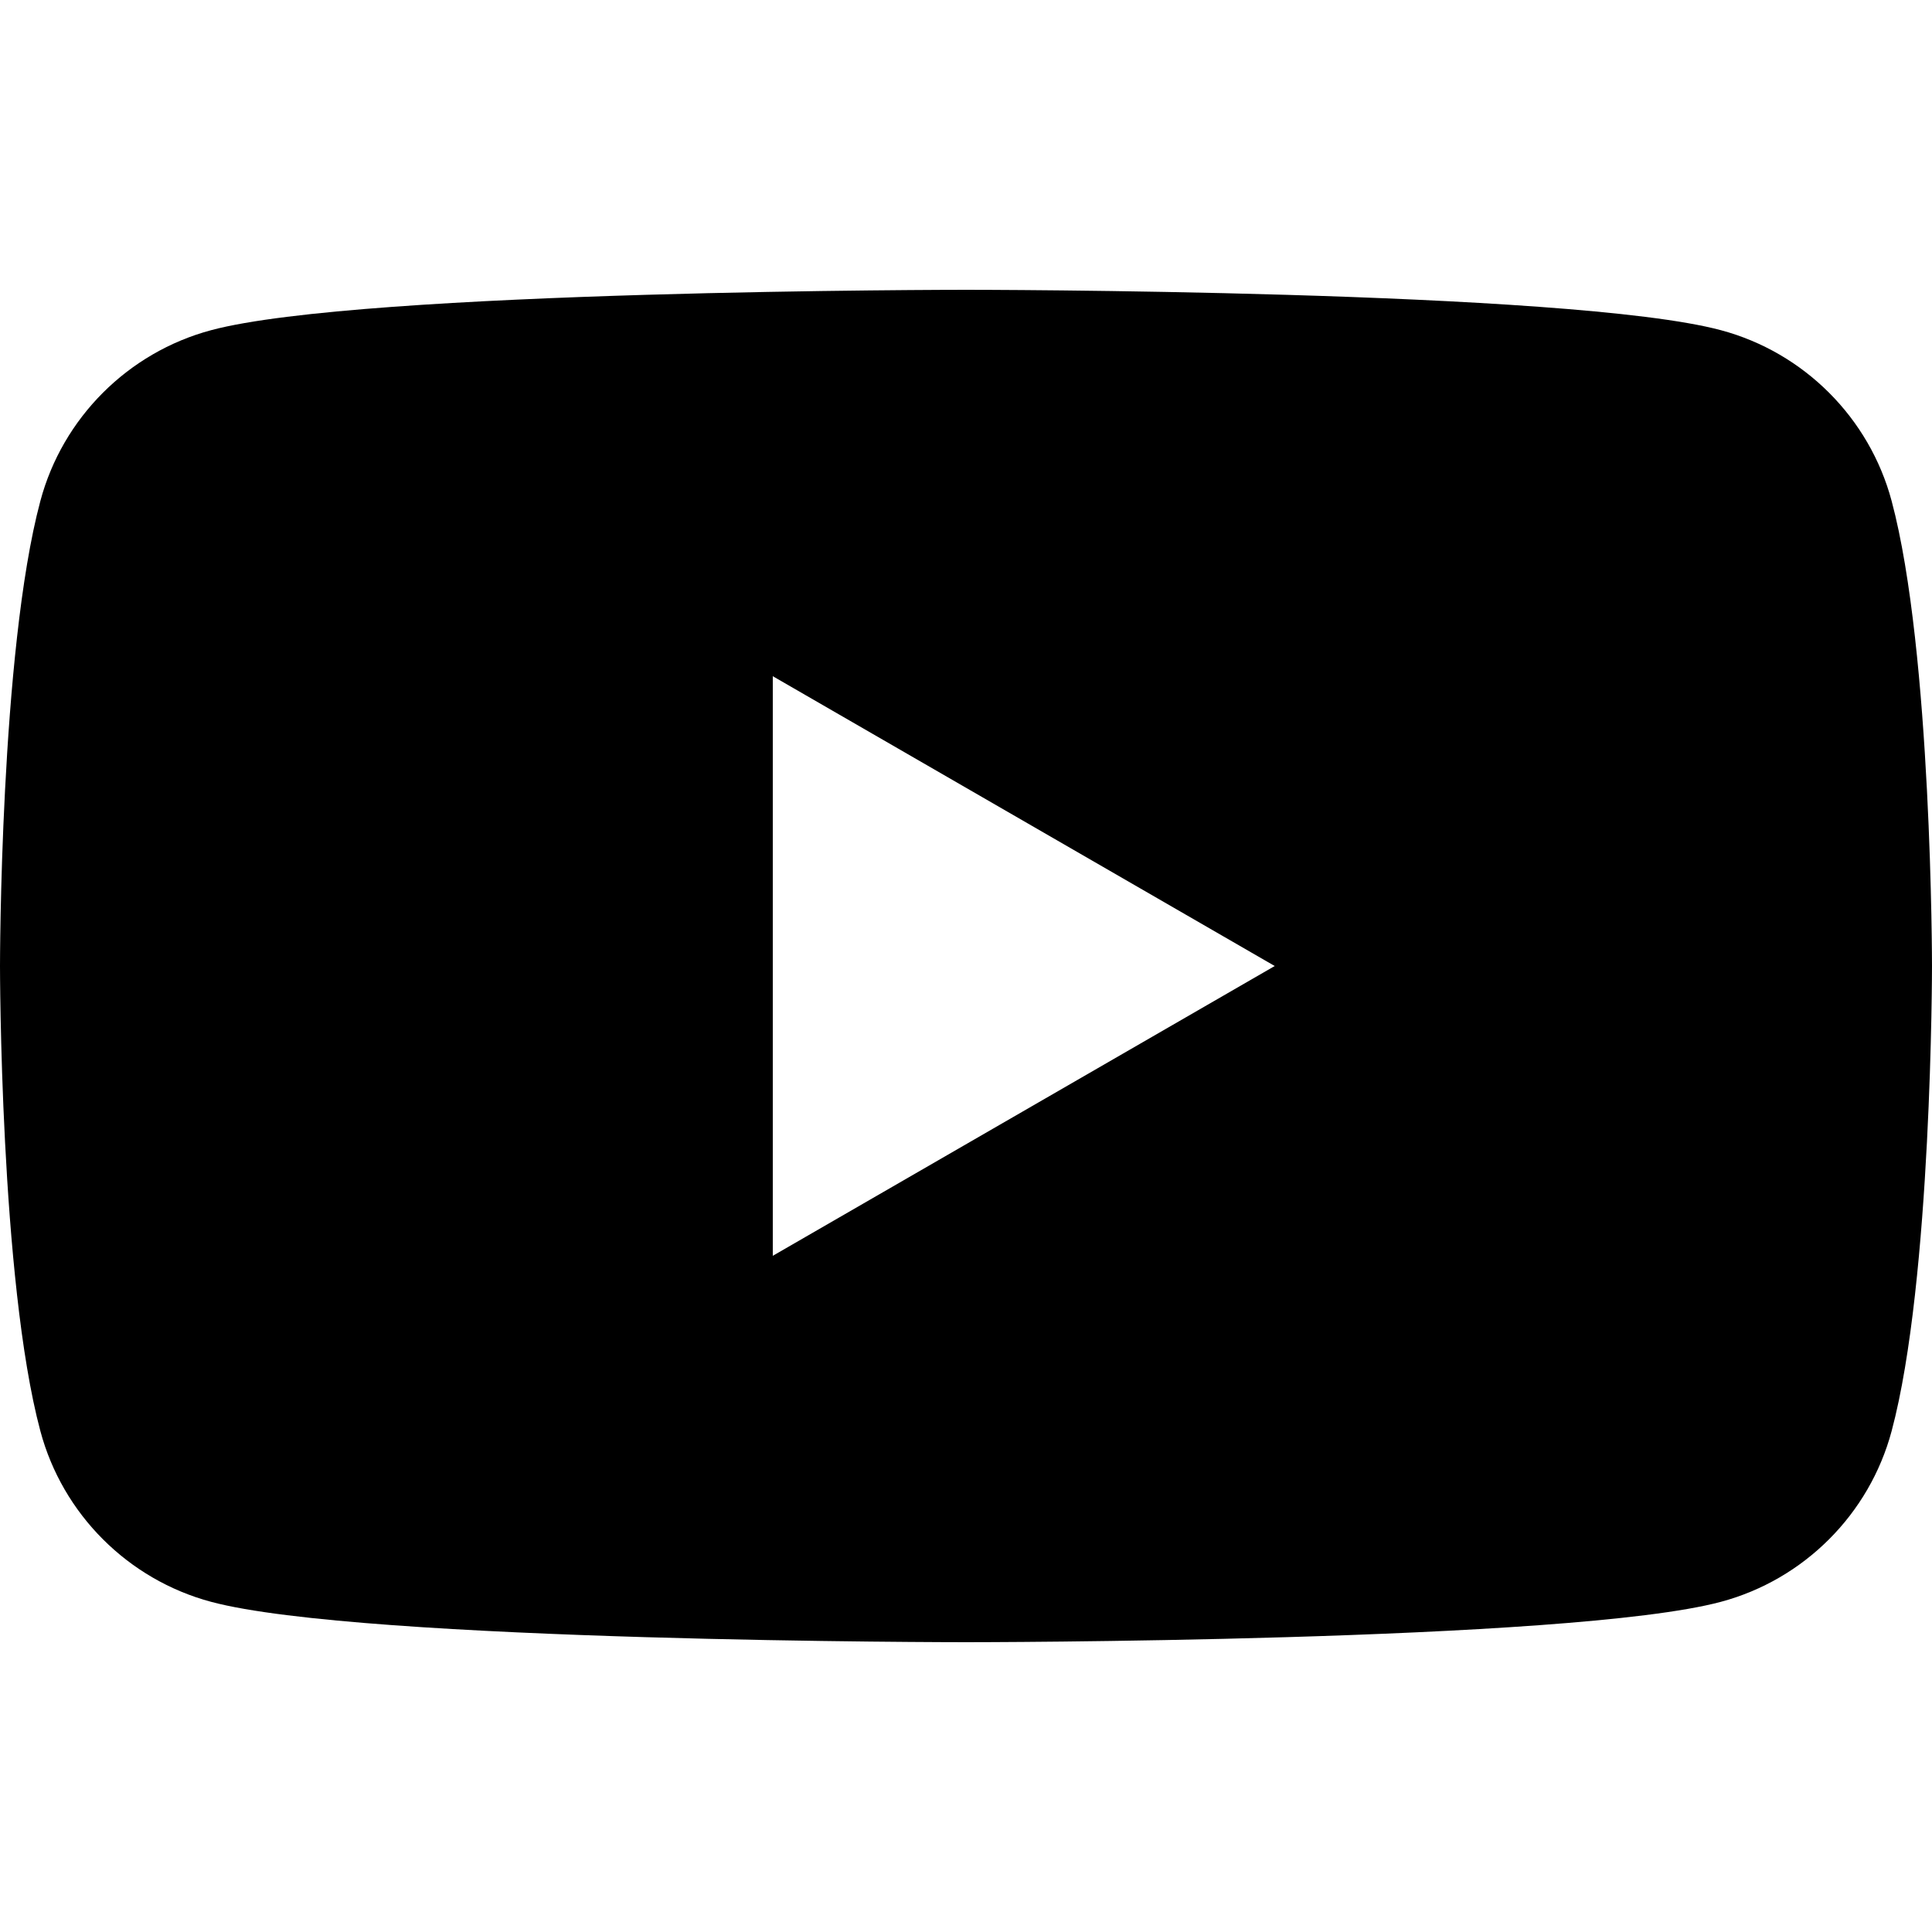
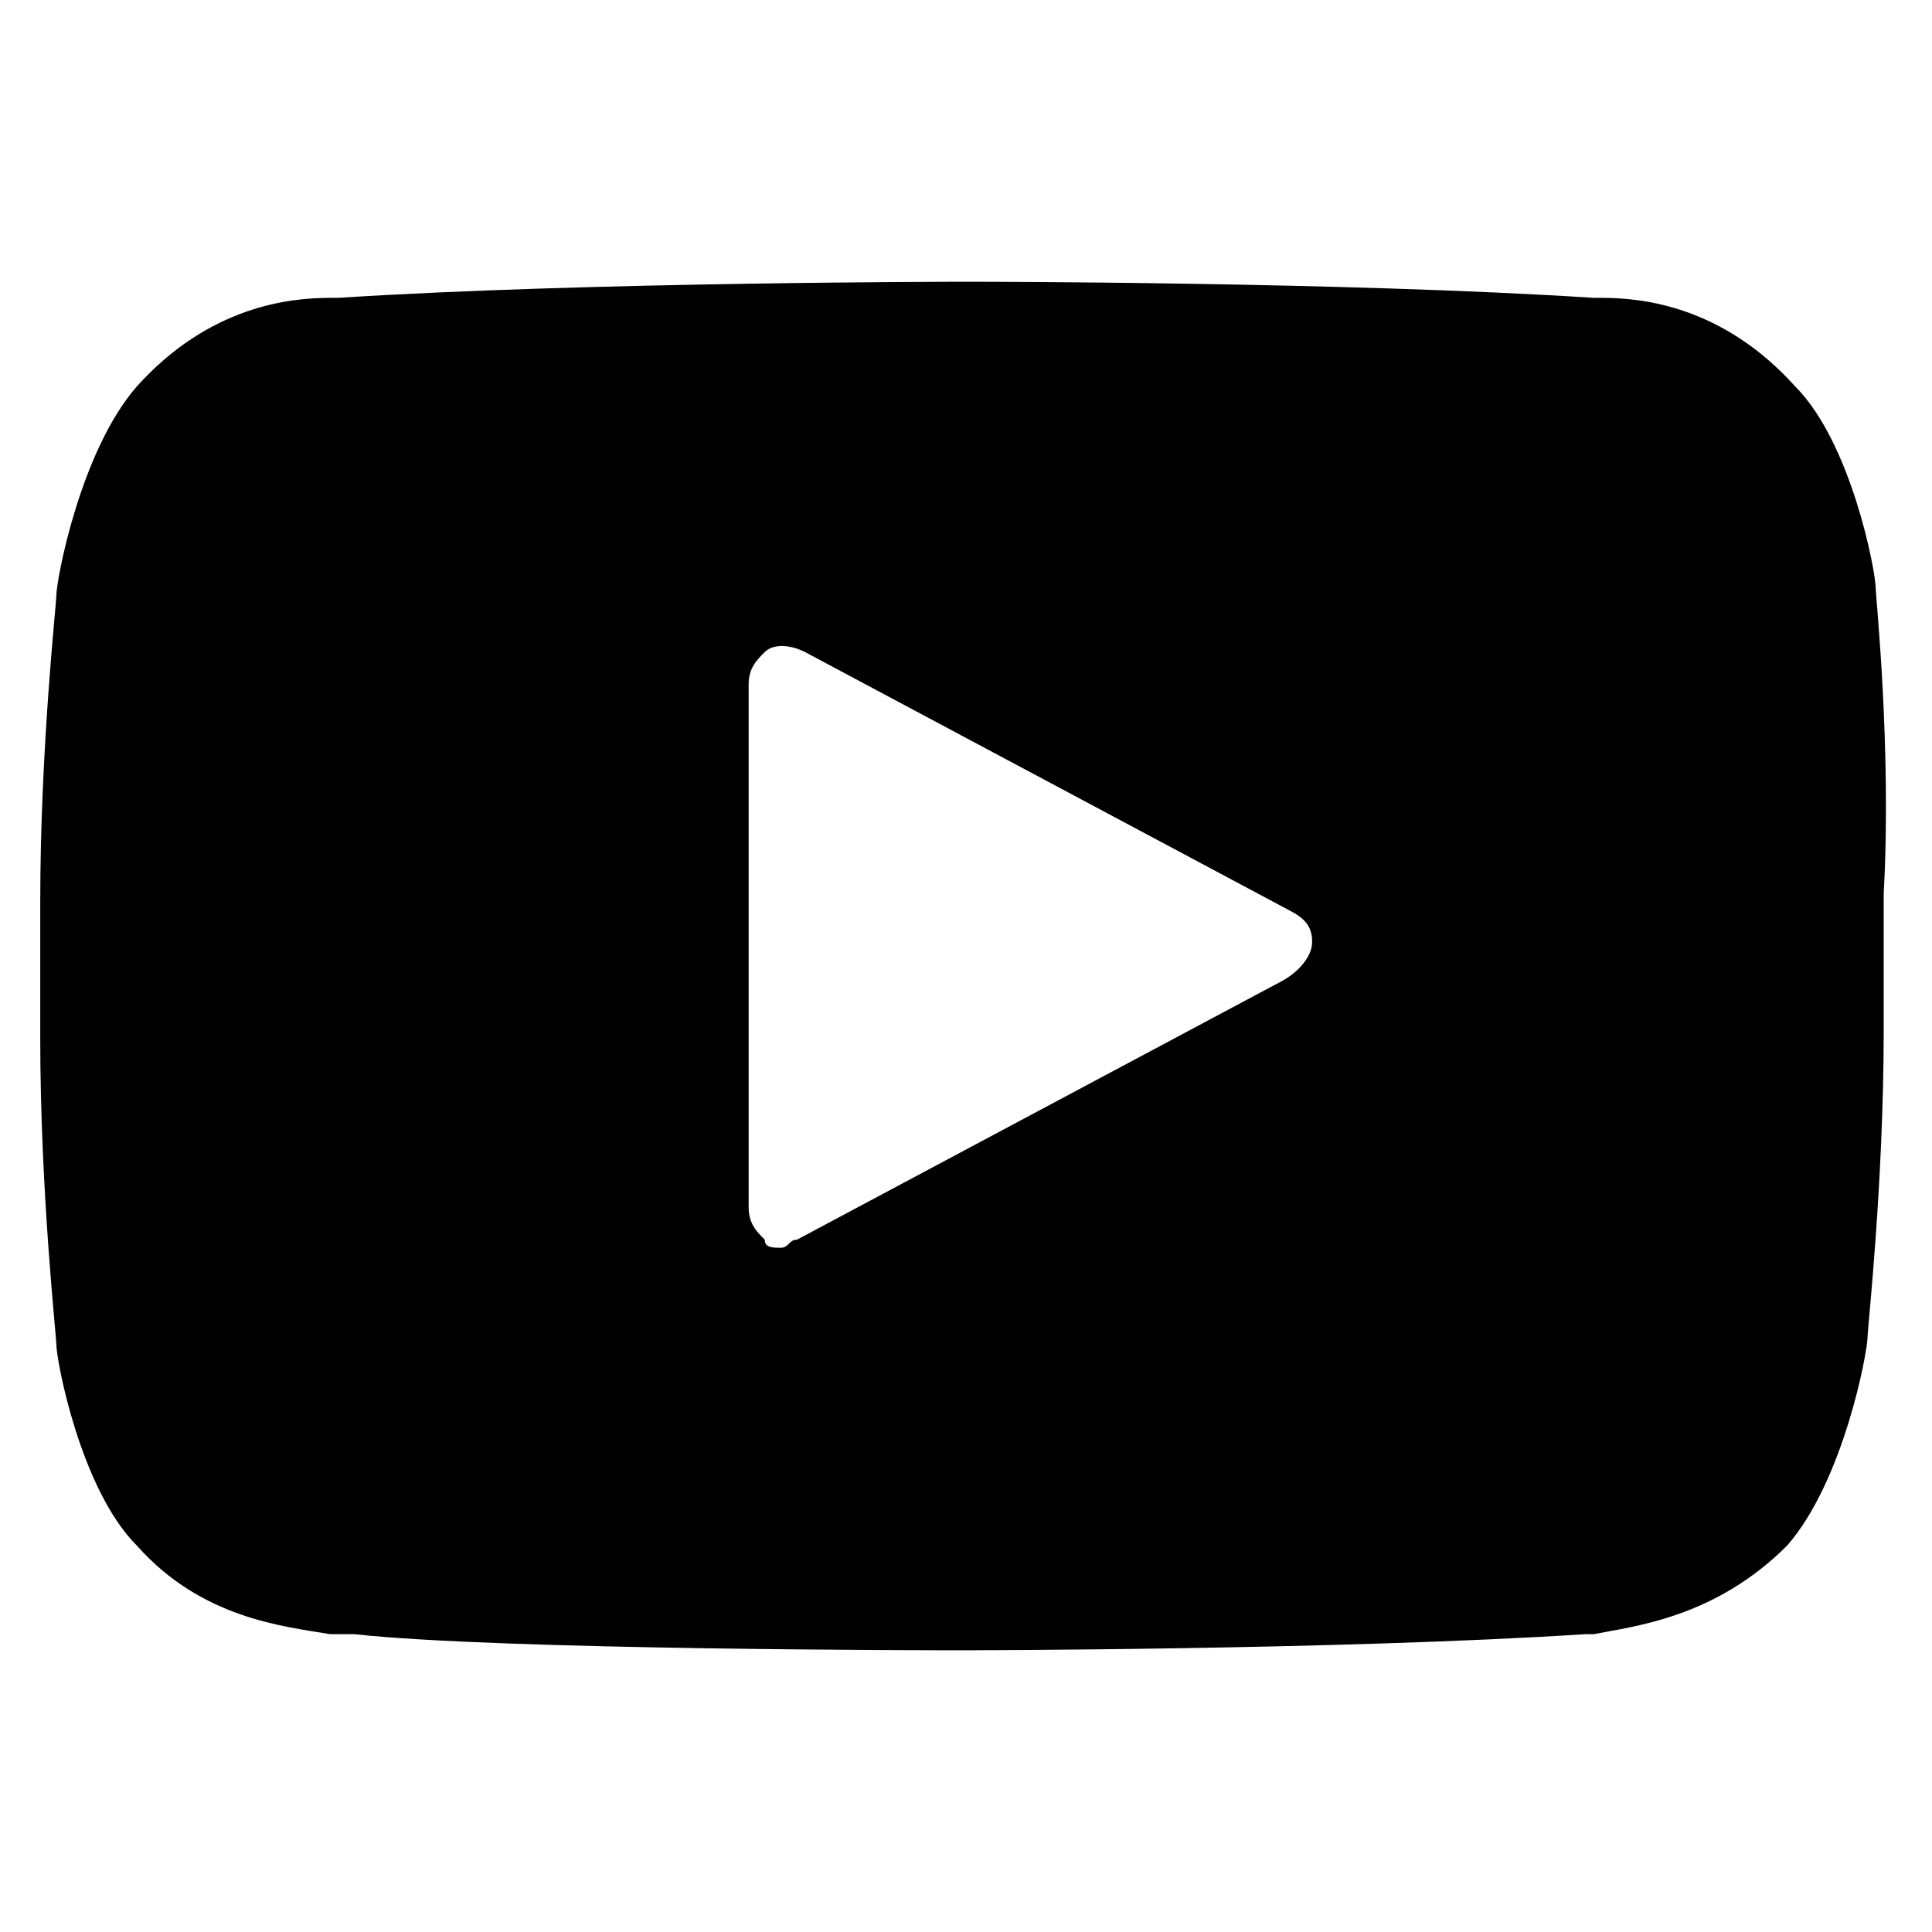
- <svg xmlns="http://www.w3.org/2000/svg" height="100%" style="fill-rule:evenodd;clip-rule:evenodd;stroke-linejoin:round;stroke-miterlimit:2;" version="1.1" viewBox="0 0 512 512" width="100%" xml:space="preserve">
-   <path d="M501.303,132.765c-5.887,-22.03 -23.235,-39.377 -45.265,-45.265c-39.932,-10.7 -200.038,-10.7 -200.038,-10.7c0,0 -160.107,0 -200.039,10.7c-22.026,5.888 -39.377,23.235 -45.264,45.265c-10.697,39.928 -10.697,123.238 -10.697,123.238c0,0 0,83.308 10.697,123.232c5.887,22.03 23.238,39.382 45.264,45.269c39.932,10.696 200.039,10.696 200.039,10.696c0,0 160.106,0 200.038,-10.696c22.03,-5.887 39.378,-23.239 45.265,-45.269c10.696,-39.924 10.696,-123.232 10.696,-123.232c0,0 0,-83.31 -10.696,-123.238Zm-296.506,200.039l0,-153.603l133.019,76.802l-133.019,76.801Z" style="fill-rule:nonzero;" />
+ <svg xmlns="http://www.w3.org/2000/svg" enable-background="new 0 0 24 24" height="24px" id="Layer_1" version="1.1" viewBox="0 0 24 24" width="24px" xml:space="preserve">
+   <g>
+     <path d="M23.3,7.3c0-0.2-0.3-1.8-1-2.5c-0.9-1-1.9-1.1-2.4-1.1l-0.1,0c-3.1-0.2-7.7-0.2-7.8-0.2c0,0-4.7,0-7.8,0.2l-0.1,0   c-0.5,0-1.5,0.1-2.4,1.1c-0.7,0.8-1,2.4-1,2.6c0,0.1-0.2,1.9-0.2,3.8v1.7c0,1.9,0.2,3.7,0.2,3.8c0,0.2,0.3,1.8,1,2.5   c0.8,0.9,1.8,1,2.4,1.1c0.1,0,0.2,0,0.3,0c1.8,0.2,7.3,0.2,7.5,0.2c0,0,0,0,0,0c0,0,4.7,0,7.8-0.2l0.1,0c0.5-0.1,1.5-0.2,2.4-1.1   c0.7-0.8,1-2.4,1-2.6c0-0.1,0.2-1.9,0.2-3.8v-1.7C23.5,9.3,23.3,7.4,23.3,7.3z M15.9,12.2l-6,3.2c-0.1,0-0.1,0.1-0.2,0.1   c-0.1,0-0.2,0-0.2-0.1c-0.1-0.1-0.2-0.2-0.2-0.4l0-6.5c0-0.2,0.1-0.3,0.2-0.4S9.8,8,10,8.1l6,3.2c0.2,0.1,0.3,0.2,0.3,0.4   S16.1,12.1,15.9,12.2z" />
+   </g>
</svg>
